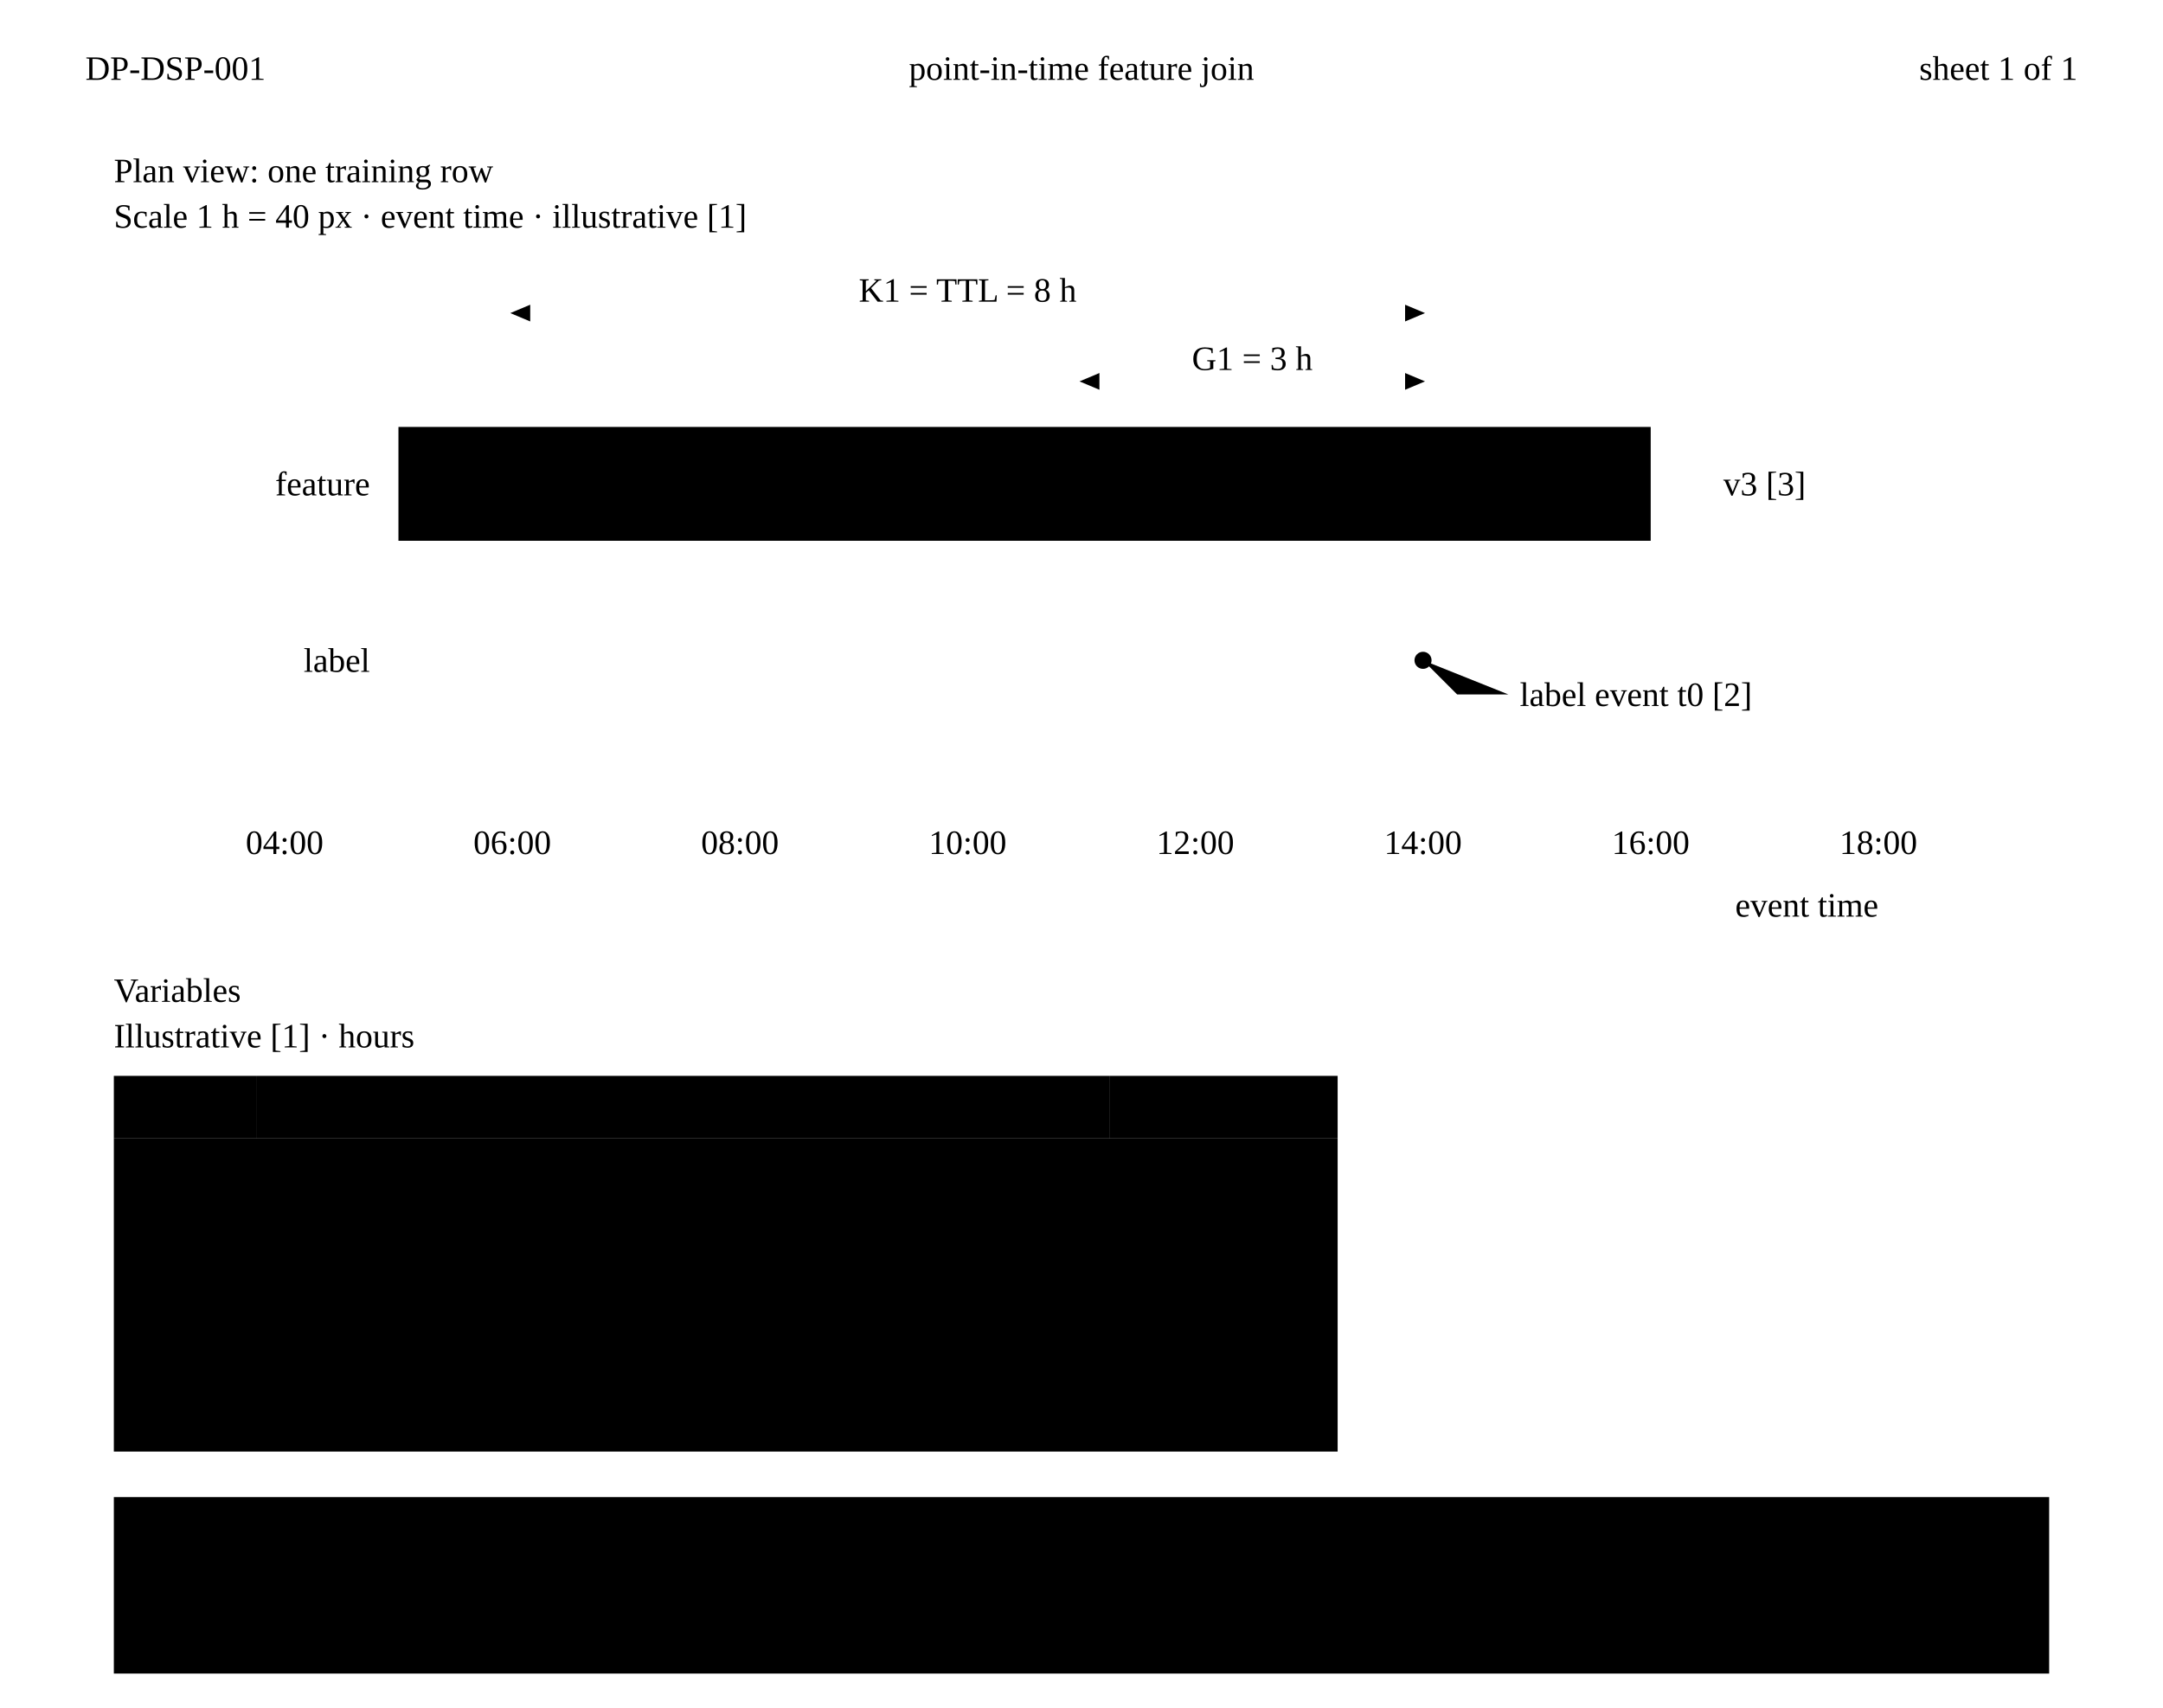
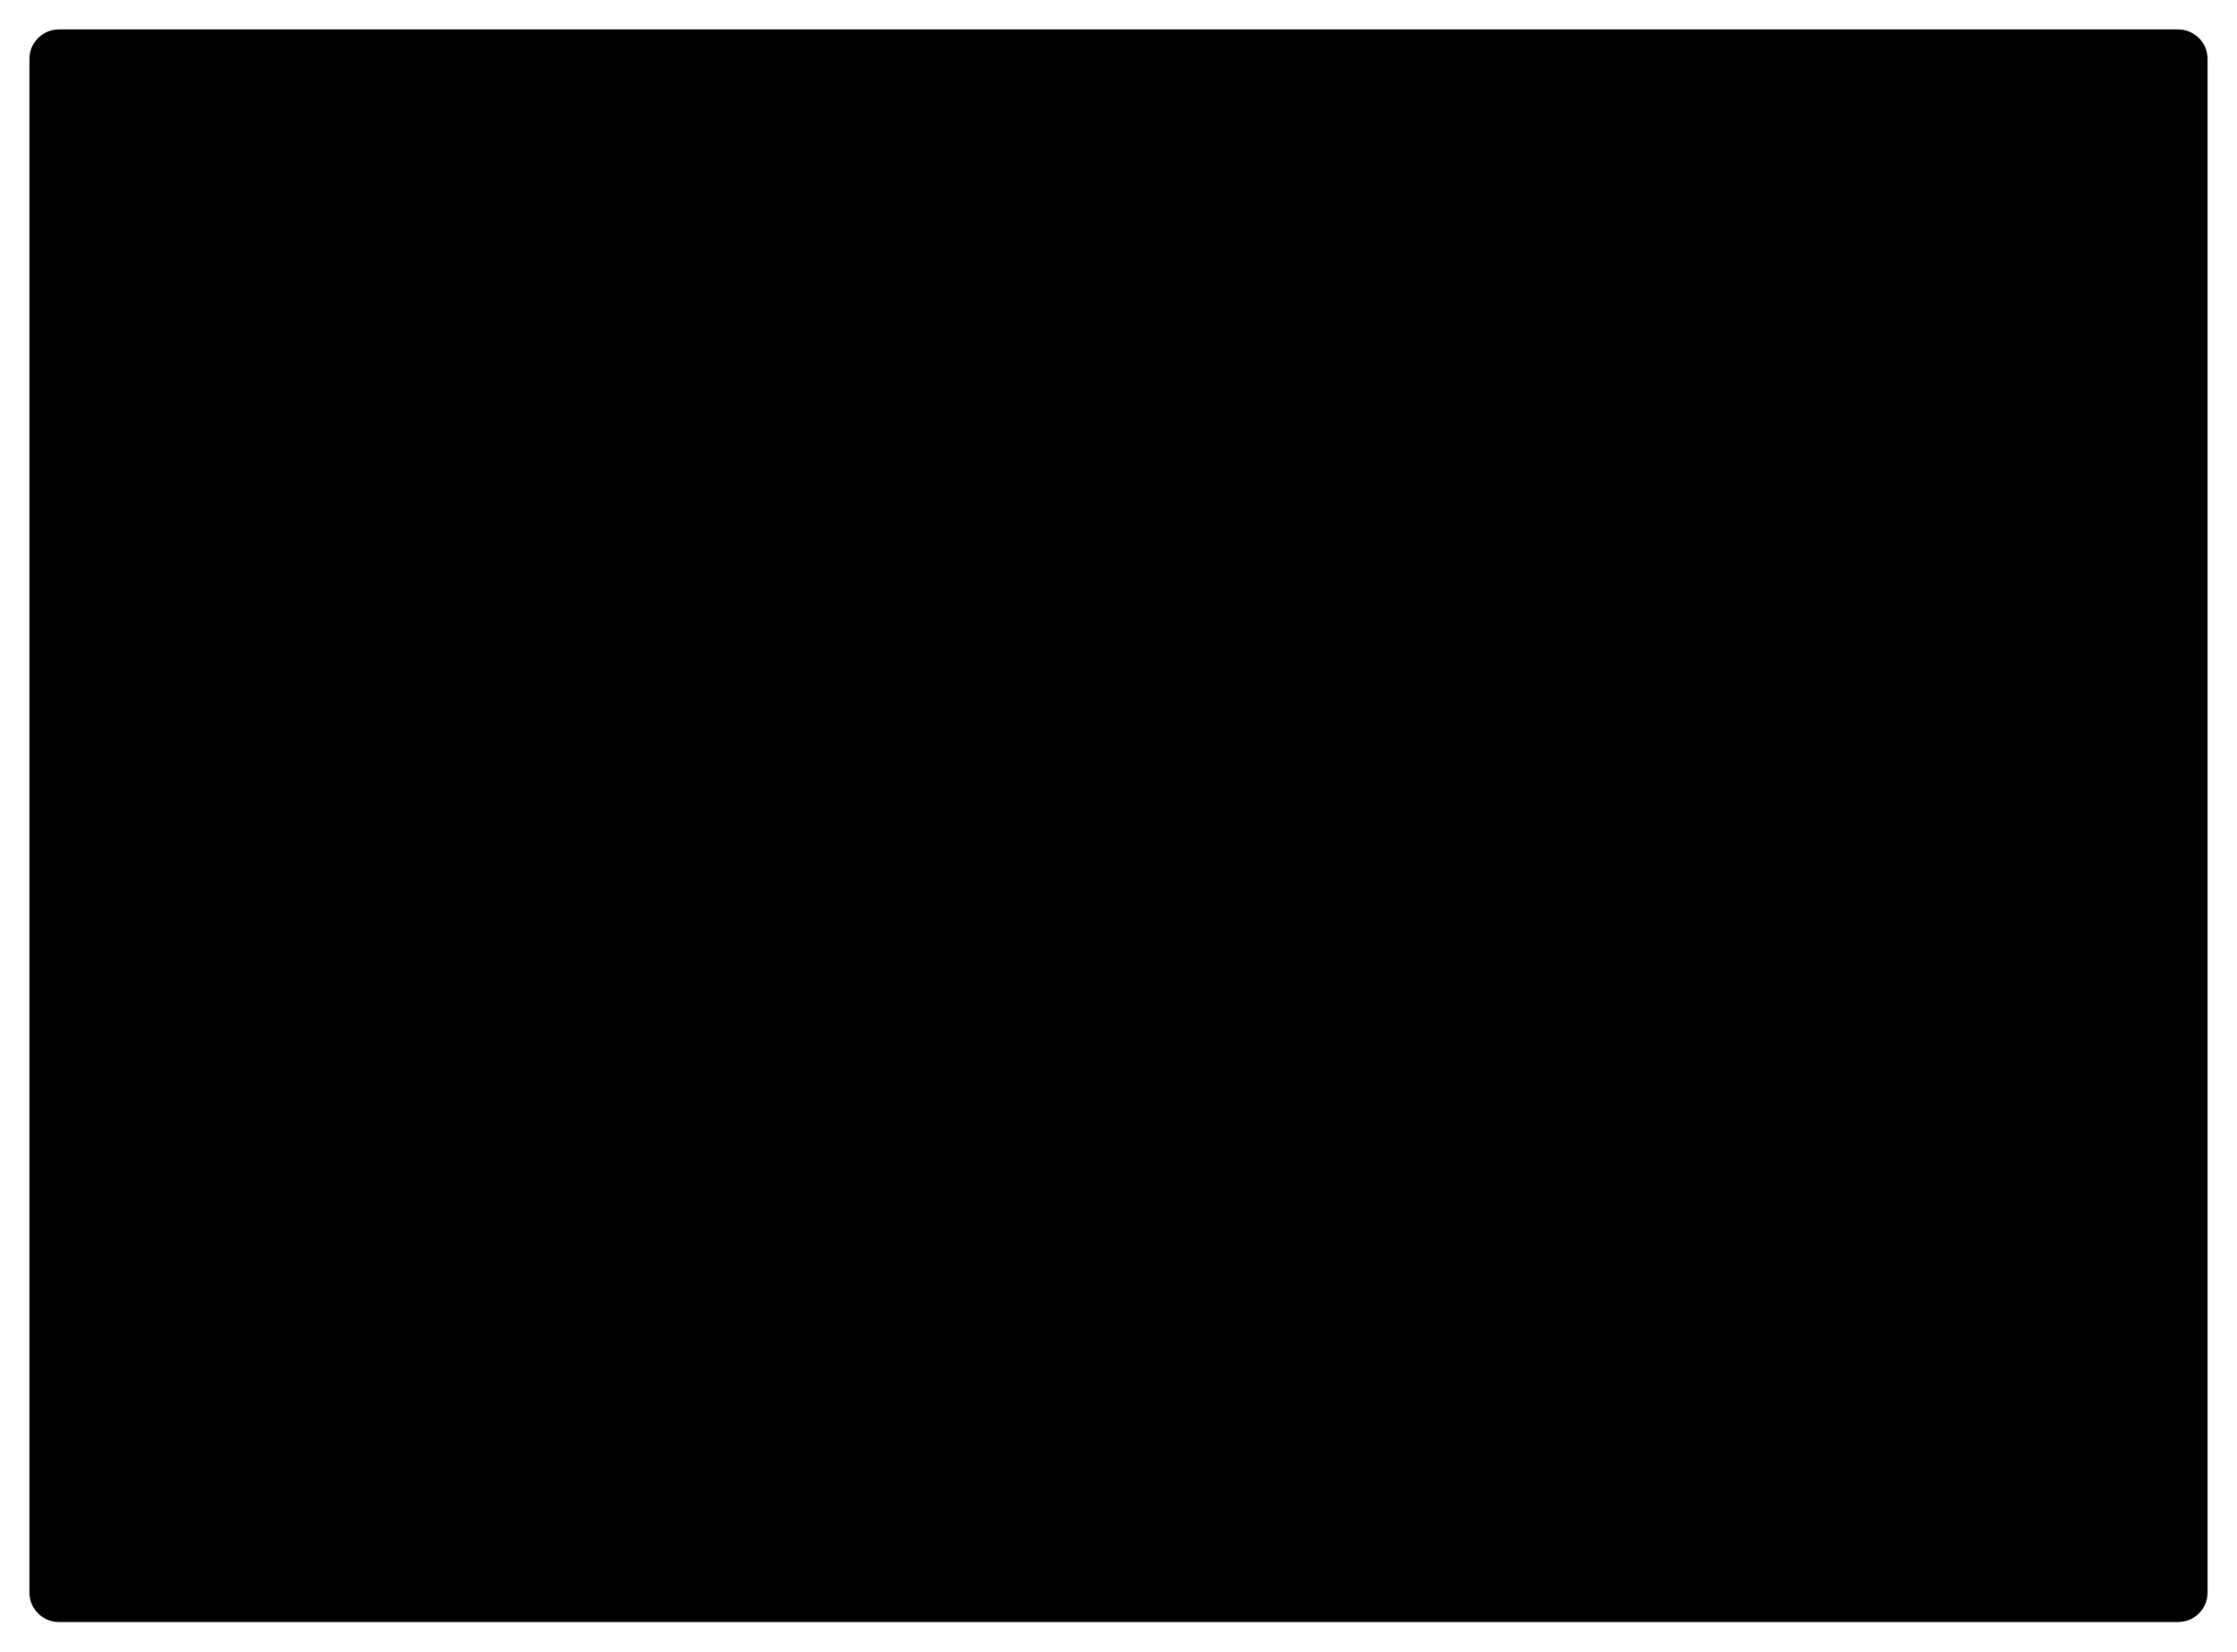
- <svg xmlns="http://www.w3.org/2000/svg" class="dwg" viewBox="0 0 760 600">
+ <svg xmlns="http://www.w3.org/2000/svg" class="dwg" viewBox="0 0 760 561">
  <defs>
-     <marker id="dp-ds-ah" viewBox="0 0 10 10" refX="9" refY="5" markerWidth="7" markerHeight="7" markerUnits="userSpaceOnUse" orient="auto-start-reverse">
-       <path class="ah ink" d="M0,0.8L10,5L0,9.2Z" />
+     <marker id="dp-ds-ah" viewBox="0 0 10 10" refX="10" refY="5" markerWidth="6" markerHeight="6" markerUnits="userSpaceOnUse" orient="auto-start-reverse">
+       <path class="ah ink" d="M0,1.6L10,5L0,8.4Z" />
    </marker>
-     <marker id="dp-ds-ah-hl" viewBox="0 0 10 10" refX="9" refY="5" markerWidth="7" markerHeight="7" markerUnits="userSpaceOnUse" orient="auto-start-reverse">
-       <path class="ah hl" d="M0,0.8L10,5L0,9.2Z" />
+     <marker id="dp-ds-ah-hl" viewBox="0 0 10 10" refX="10" refY="5" markerWidth="6" markerHeight="6" markerUnits="userSpaceOnUse" orient="auto-start-reverse">
+       <path class="ah hl" d="M0,1.6L10,5L0,8.4Z" />
    </marker>
-     <pattern id="dp-ds-hatch" width="6" height="6" patternUnits="userSpaceOnUse" patternTransform="rotate(45)">
-       <path class="hatch-ln" d="M0,0V6" />
+     <pattern id="dp-ds-hatch" width="5" height="5" patternUnits="userSpaceOnUse" patternTransform="rotate(45)">
+       <path class="hatch-ln" d="M0,0V5" />
    </pattern>
  </defs>
-   <path class="ln" d="M20,12H740M20,36H740" />
-   <text class="cap ink" x="30" y="24" dominant-baseline="central">DP-DSP-001</text>
-   <text class="cap" x="380" y="24" text-anchor="middle" dominant-baseline="central">point-in-time feature join</text>
-   <text class="cap" x="730" y="24" text-anchor="end" dominant-baseline="central">sheet 1 of 1</text>
-   <text class="vt" x="40" y="64">Plan view: one training row</text>
-   <text class="vs" x="40" y="80">Scale 1 h = 40 px · event time · illustrative [1]</text>
-   <path class="ctr" d="M500,100V262" />
-   <path class="ext" d="M180,147V105" />
-   <path class="dim" d="M180,110H500" marker-start="url(#dp-ds-ah)" marker-end="url(#dp-ds-ah)" />
-   <text class="dt" x="340" y="106" text-anchor="middle">K1 = TTL = 8 h</text>
-   <path class="ext" d="M380,147V129" />
-   <path class="dim hl" d="M380,134H500" marker-start="url(#dp-ds-ah-hl)" marker-end="url(#dp-ds-ah-hl)" />
-   <text class="dt hl" x="440" y="130" text-anchor="middle">G1 = 3 h</text>
-   <text class="sl ink" x="130" y="170" text-anchor="end" dominant-baseline="central">feature</text>
-   <rect class="obj fill-2" x="140" y="150" width="240" height="40" />
-   <rect class="obj hl" x="380" y="150" width="200" height="40" />
-   <rect class="hatch" x="580" y="150" width="80" height="40" fill="url(#dp-ds-hatch)" />
-   <text class="sl ink" x="260" y="170" text-anchor="middle" dominant-baseline="central">v1</text>
-   <text class="sl ink" x="440" y="170" text-anchor="middle" dominant-baseline="central">v2 used</text>
-   <text class="sl ink ko" x="620" y="170" text-anchor="middle" dominant-baseline="central">v3 [3]</text>
-   <text class="sl ink" x="130" y="232" text-anchor="end" dominant-baseline="central">label</text>
-   <circle class="dot" cx="500" cy="232" r="3" />
-   <path class="leader" d="M500,232L512,244H530" />
-   <text class="sl ink" x="534" y="244" dominant-baseline="central">label event t0 [2]</text>
-   <path class="ln ink" d="M100,280H660M100,276V284M180,276V284M260,276V284M340,276V284M420,276V284M500,276V284M580,276V284M660,276V284" />
-   <text class="t" x="100" y="296" text-anchor="middle" dominant-baseline="central">04:00</text>
-   <text class="t" x="180" y="296" text-anchor="middle" dominant-baseline="central">06:00</text>
-   <text class="t" x="260" y="296" text-anchor="middle" dominant-baseline="central">08:00</text>
-   <text class="t" x="340" y="296" text-anchor="middle" dominant-baseline="central">10:00</text>
-   <text class="t" x="420" y="296" text-anchor="middle" dominant-baseline="central">12:00</text>
-   <text class="t" x="500" y="296" text-anchor="middle" dominant-baseline="central">14:00</text>
-   <text class="t" x="580" y="296" text-anchor="middle" dominant-baseline="central">16:00</text>
-   <text class="t" x="660" y="296" text-anchor="middle" dominant-baseline="central">18:00</text>
-   <text class="t" x="660" y="318" text-anchor="end" dominant-baseline="central">event time</text>
-   <text class="vt" x="40" y="352">Variables</text>
-   <text class="vs" x="40" y="368">Illustrative [1] · hours</text>
-   <rect class="cell band" x="40" y="378" width="50" height="22" />
-   <rect class="cell band" x="90" y="378" width="300" height="22" />
-   <rect class="cell band" x="390" y="378" width="80" height="22" />
-   <text class="cap ink" x="50" y="389" dominant-baseline="central">code</text>
-   <text class="cap ink" x="100" y="389" dominant-baseline="central">item</text>
-   <text class="cap ink" x="460" y="389" text-anchor="end" dominant-baseline="central">value</text>
-   <path class="cell" d="M40,400H470V510H40Z" />
-   <path class="ln ink" d="M90,400V510M390,400V510" />
-   <path class="ln" d="M40,422H470M40,444H470M40,466H470M40,488H470" />
-   <text class="t" x="50" y="411" dominant-baseline="central">T0</text>
-   <text class="t" x="100" y="411" dominant-baseline="central">label event time</text>
-   <text class="t" x="460" y="411" text-anchor="end" dominant-baseline="central">14:00</text>
-   <text class="t" x="50" y="433" dominant-baseline="central">K1</text>
-   <text class="t" x="100" y="433" dominant-baseline="central">feature TTL, chosen</text>
-   <text class="t" x="460" y="433" text-anchor="end" dominant-baseline="central">8 h</text>
-   <text class="t" x="50" y="455" dominant-baseline="central">U2</text>
-   <text class="t" x="100" y="455" dominant-baseline="central">v2 written</text>
-   <text class="t" x="460" y="455" text-anchor="end" dominant-baseline="central">11:00</text>
-   <text class="t b" x="50" y="477" dominant-baseline="central">G1</text>
-   <text class="t" x="100" y="477" dominant-baseline="central">feature age: T0 - U2, within K1</text>
-   <text class="t b" x="460" y="477" text-anchor="end" dominant-baseline="central">3 h</text>
-   <text class="t" x="50" y="499" dominant-baseline="central">U3</text>
-   <text class="t" x="100" y="499" dominant-baseline="central">v3 written, after T0</text>
-   <text class="t" x="460" y="499" text-anchor="end" dominant-baseline="central">16:00</text>
-   <rect class="note-box" x="40" y="526" width="680" height="62" />
-   <text class="sl ink" x="52" y="546">notes</text>
-   <text class="n" x="110" y="546">[1] Illustrative times. Feast scans back from each row's timestamp up to the TTL, never forward.</text>
-   <text class="n" x="110" y="562">[2] What happened at t0: a chargeback, a cancellation, a no-show. Features are as served then.</text>
-   <text class="n" x="110" y="578">[3] Written after t0: joining it leaks the future into training. Online, the model never sees it.</text>
+   <rect class="sheet" x="10" y="10" width="740" height="541" rx="10" />
+   <text class="nth" x="32" y="40">NOTES:</text>
+   <text class="nt" x="78.6" y="40">(UNLESS OTHERWISE SPECIFIED)</text>
+   <rect class="nb" x="32" y="53.3" width="11" height="11" />
+   <text class="nbt" x="37.5" y="61.5" text-anchor="middle">1</text>
+   <text class="nt" x="50" y="62">ILLUSTRATIVE TIMES. FEAST SCANS BACK FROM EACH ROW'S TIMESTAMP UP TO THE TTL, NEVER FORWARD.</text>
+   <rect class="nb" x="32" y="70.3" width="11" height="11" />
+   <text class="nbt" x="37.5" y="78.5" text-anchor="middle">2</text>
+   <text class="nt" x="50" y="79">WHAT HAPPENED AT T0: A CHARGEBACK, A CANCELLATION, A NO-SHOW. FEATURES ARE AS SERVED THEN.</text>
+   <rect class="nb" x="32" y="87.3" width="11" height="11" />
+   <text class="nbt" x="37.5" y="95.5" text-anchor="middle">3</text>
+   <text class="nt" x="50" y="96">WRITTEN AFTER T0: JOINING IT LEAKS THE FUTURE INTO TRAINING. ONLINE, THE MODEL NEVER SEES IT.</text>
+   <text class="nt" x="50" y="113">EVENT TIME IN HOURS. THE DRAWING CARRIES CODES; VALUES AND FORMULAS ARE IN THE TABLE.</text>
+   <path class="ctr" d="M520,150L520,310" />
+   <path class="ext" d="M200,203L200,156" />
+   <path class="dim" d="M200,160L520,160" marker-start="url(#dp-ds-ah)" marker-end="url(#dp-ds-ah)" />
+   <text class="dt" x="360" y="156" text-anchor="middle">K1</text>
+   <path class="ext" d="M400,203L400,180" />
+   <path class="dim hl" d="M400,184L520,184" marker-start="url(#dp-ds-ah-hl)" marker-end="url(#dp-ds-ah-hl)" />
+   <text class="dt hl" x="460" y="180" text-anchor="middle">G1</text>
+   <text class="sl ink" x="150" y="227" text-anchor="end">FEATURE</text>
+   <rect class="obj fill-2" x="160" y="206" width="240" height="36" />
+   <rect class="obj hl" x="400" y="206" width="200" height="36" />
+   <rect class="hatch" x="600" y="206" width="80" height="36" fill="url(#dp-ds-hatch)" />
+   <text class="sl ink" x="280" y="227" text-anchor="middle">V1</text>
+   <text class="sl ink" x="460" y="227" text-anchor="middle">V2 USED</text>
+   <text class="sl ink ko" x="632" y="227" text-anchor="middle">V3</text>
+   <rect class="nb" x="646.5" y="218.5" width="11" height="11" />
+   <text class="nbt" x="652" y="226.7" text-anchor="middle">3</text>
+   <text class="dt" x="400" y="256" text-anchor="middle">U2</text>
+   <text class="dt" x="600" y="256" text-anchor="middle">U3</text>
+   <text class="sl ink" x="150" y="285" text-anchor="end">LABEL</text>
+   <circle class="dot" cx="520" cy="282" r="2.6" />
+   <circle class="dot" cx="520" cy="282" r="1.6" />
+   <path class="leader" d="M520,282L534,294H544" />
+   <text class="sl ink" x="548" y="297">LABEL EVENT T0</text>
+   <rect class="nb" x="632.91" y="288.5" width="11" height="11" />
+   <text class="nbt" x="638.41" y="296.7" text-anchor="middle">2</text>
+   <path class="obj" d="M120,318L680,318" />
+   <path class="obj" d="M120,314L120,322" />
+   <text class="tc" x="120" y="334" text-anchor="middle">04:00</text>
+   <path class="obj" d="M200,314L200,322" />
+   <text class="tc" x="200" y="334" text-anchor="middle">06:00</text>
+   <path class="obj" d="M280,314L280,322" />
+   <text class="tc" x="280" y="334" text-anchor="middle">08:00</text>
+   <path class="obj" d="M360,314L360,322" />
+   <text class="tc" x="360" y="334" text-anchor="middle">10:00</text>
+   <path class="obj" d="M440,314L440,322" />
+   <text class="tc" x="440" y="334" text-anchor="middle">12:00</text>
+   <path class="obj" d="M520,314L520,322" />
+   <text class="tc" x="520" y="334" text-anchor="middle">14:00</text>
+   <path class="obj" d="M600,314L600,322" />
+   <text class="tc" x="600" y="334" text-anchor="middle">16:00</text>
+   <path class="obj" d="M680,314L680,322" />
+   <text class="tc" x="680" y="334" text-anchor="middle">18:00</text>
+   <text class="vt" x="380" y="376" text-anchor="middle">PLAN VIEW · ONE TRAINING ROW</text>
+   <text class="vs" x="380" y="389" text-anchor="middle">SCALE 1 H = 40 PX · EVENT TIME · ILLUSTRATIVE</text>
+   <text class="vt" x="200" y="434">VARIABLES · HOURS</text>
+   <rect class="tbl" x="200" y="441" width="360" height="90" />
+   <path class="tbl" d="M200,456L560,456" />
+   <path class="tbl" d="M200,471L560,471" />
+   <path class="tbl" d="M200,486L560,486" />
+   <path class="tbl" d="M200,501L560,501" />
+   <path class="tbl" d="M200,516L560,516" />
+   <path class="tbl" d="M240,441L240,531" />
+   <path class="tbl" d="M440,441L440,531" />
+   <text class="th" x="206" y="451.2">CODE</text>
+   <text class="th" x="340" y="451.2" text-anchor="middle">VARIABLE</text>
+   <text class="th" x="500" y="451.2" text-anchor="middle">VALUE</text>
+   <text class="tc" x="206" y="466.7">T0</text>
+   <text class="tc" x="340" y="466.7" text-anchor="middle">label event time</text>
+   <text class="tc" x="500" y="466.7" text-anchor="middle">14:00</text>
+   <text class="tc" x="206" y="481.7">K1</text>
+   <text class="tc" x="340" y="481.7" text-anchor="middle">feature TTL, chosen</text>
+   <text class="tc" x="500" y="481.7" text-anchor="middle">8 h</text>
+   <text class="tc" x="206" y="496.7">U2</text>
+   <text class="tc" x="340" y="496.7" text-anchor="middle">v2 written</text>
+   <text class="tc" x="500" y="496.7" text-anchor="middle">11:00</text>
+   <text class="tc" x="206" y="511.7">G1</text>
+   <text class="tc" x="340" y="511.7" text-anchor="middle">feature age, within K1</text>
+   <text class="tc" x="500" y="511.7" text-anchor="middle">T0 − U2 = 3 h</text>
+   <text class="tc" x="206" y="526.7">U3</text>
+   <text class="tc" x="340" y="526.7" text-anchor="middle">v3 written, after T0</text>
+   <text class="tc" x="500" y="526.7" text-anchor="middle">16:00</text>
</svg>
